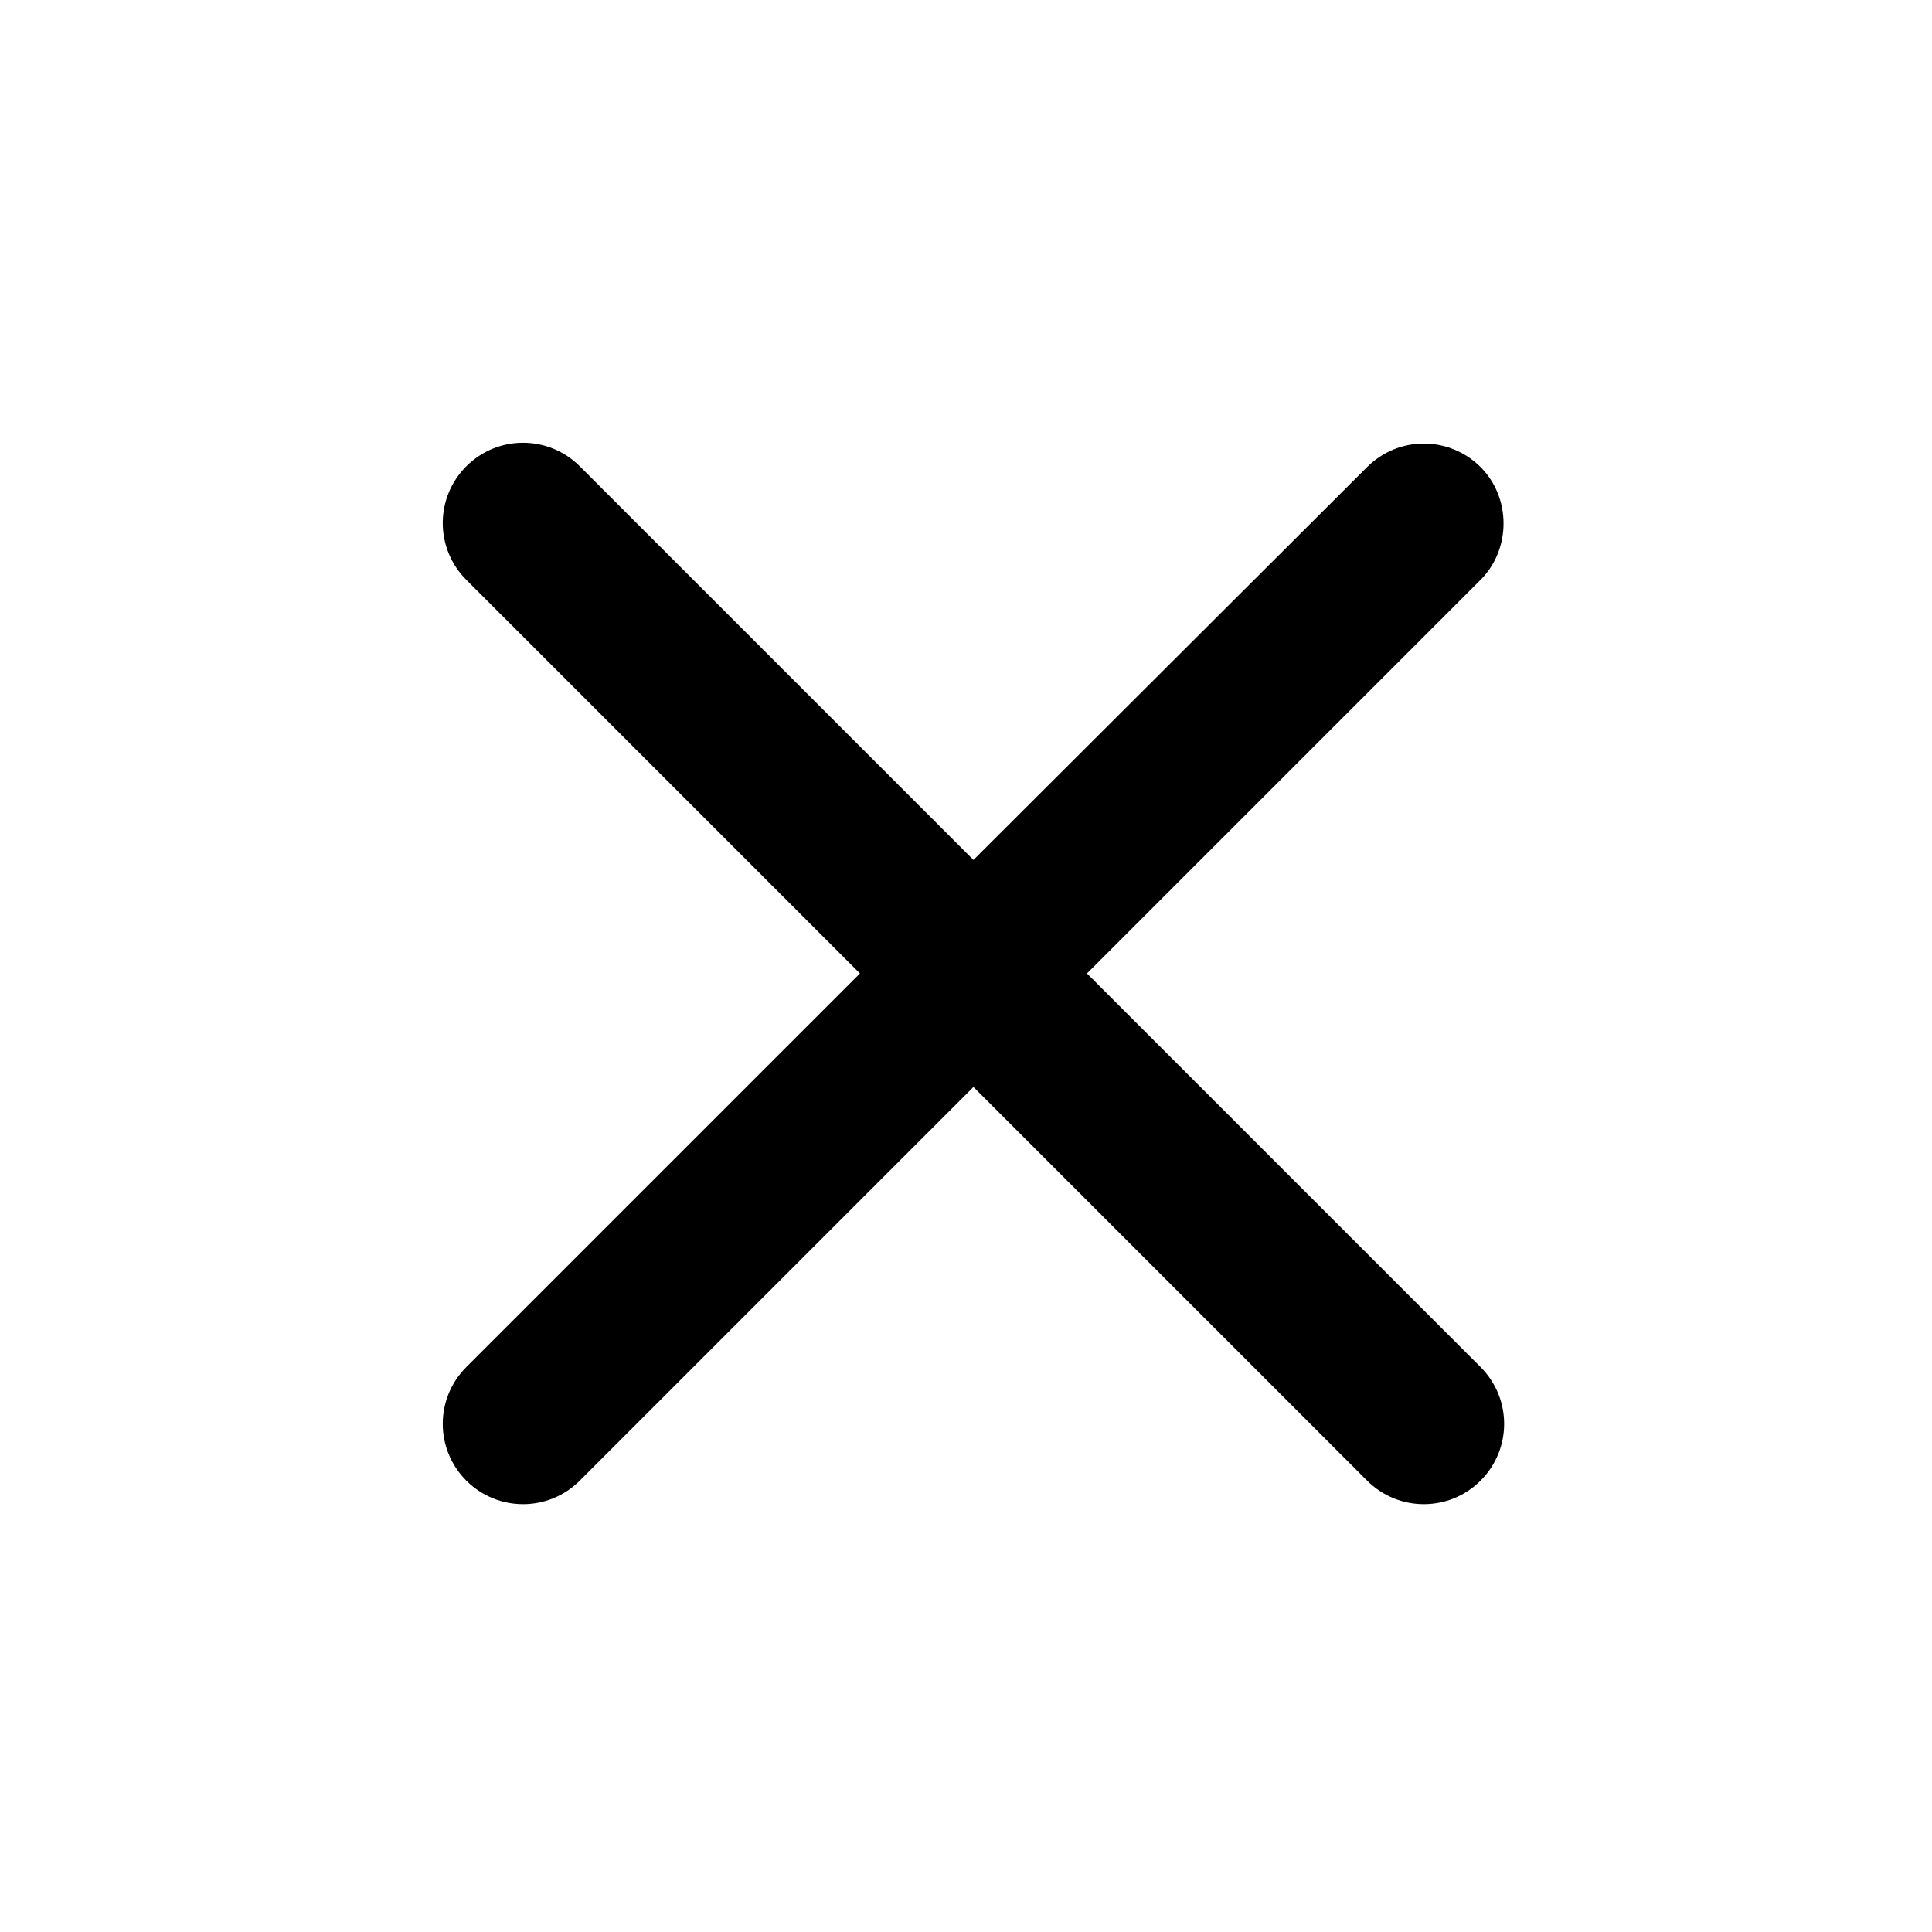
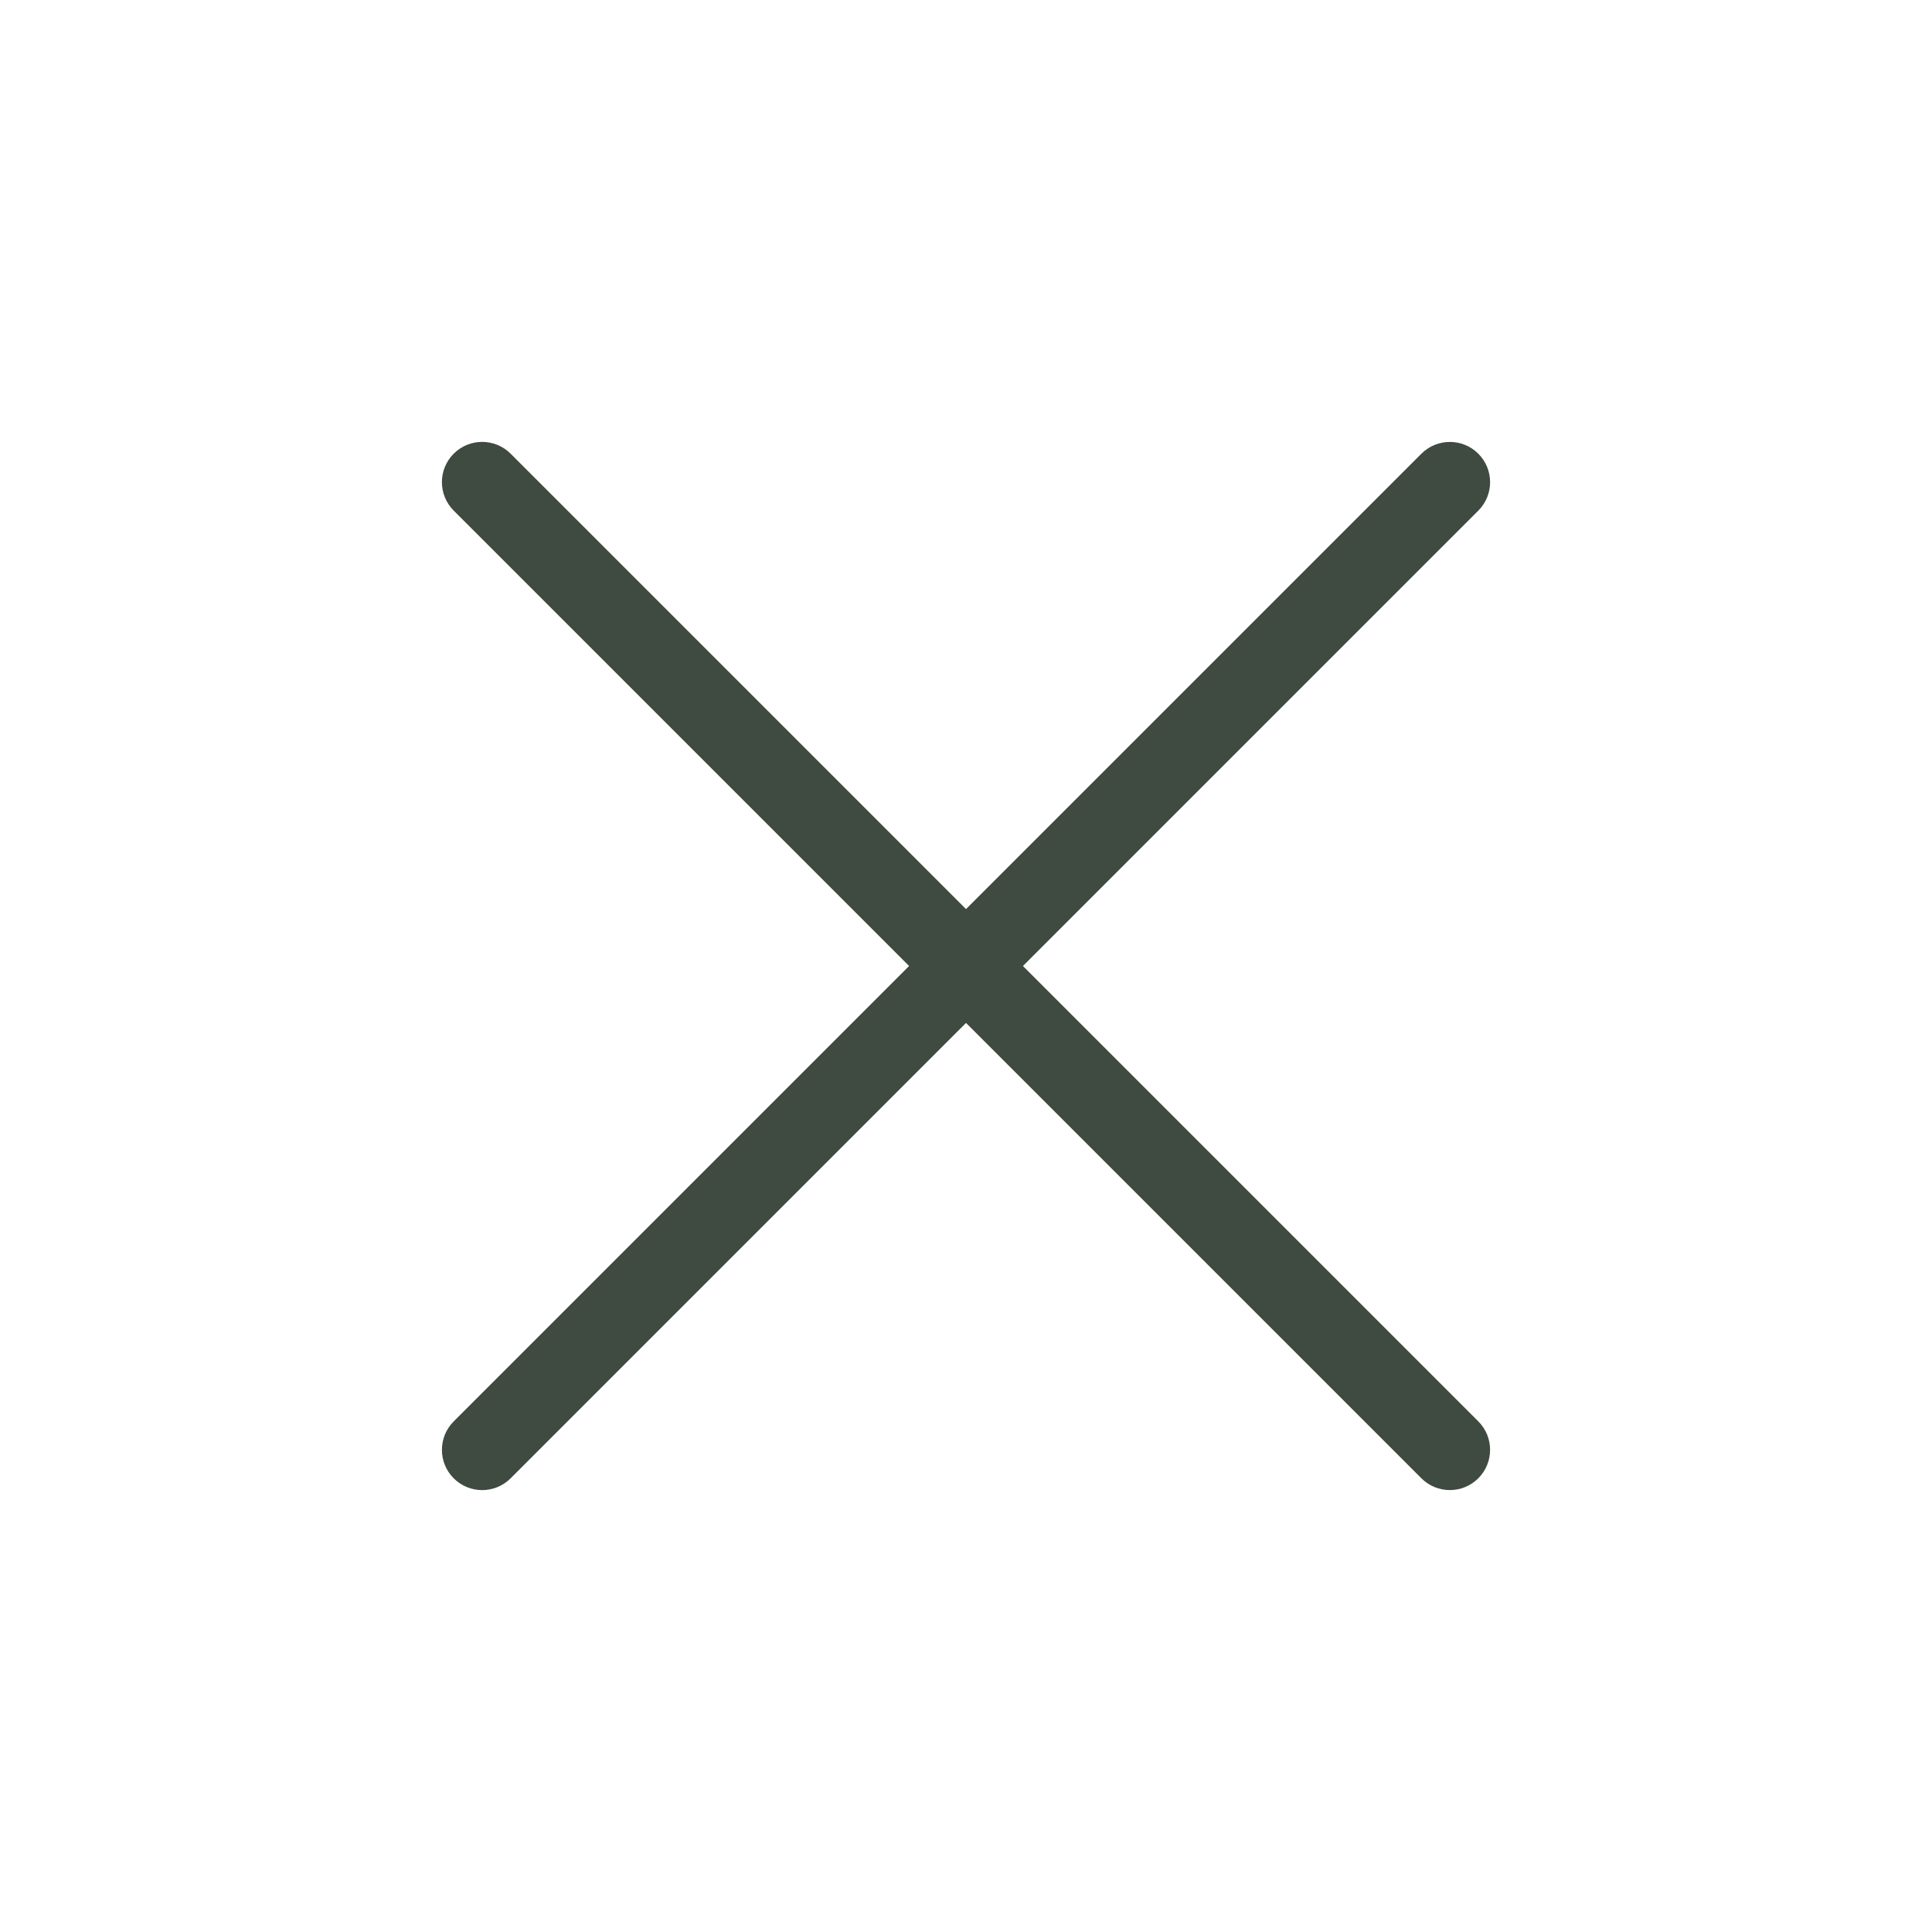
- <svg xmlns="http://www.w3.org/2000/svg" width="48" height="48" viewBox="0 0 48 48">
-   <path d="M36.785 11.605C36.005 10.825 34.745 10.825 33.965 11.605L24.185 21.365L14.405 11.585C13.625 10.805 12.365 10.805 11.585 11.585C10.805 12.365 10.805 13.625 11.585 14.405L21.365 24.185L11.585 33.965C10.805 34.745 10.805 36.005 11.585 36.785C12.365 37.565 13.625 37.565 14.405 36.785L24.185 27.005L33.965 36.785C34.745 37.565 36.005 37.565 36.785 36.785C37.565 36.005 37.565 34.745 36.785 33.965L27.005 24.185L36.785 14.405C37.545 13.645 37.545 12.365 36.785 11.605V11.605Z" />
+ <svg xmlns="http://www.w3.org/2000/svg" width="48" height="48" viewBox="0 0 48 48" fill="none">
+   <rect x="10.565" y="36.021" width="36" height="2" rx="1" transform="rotate(-45 10.5654 36.0208)" fill="#3F4A40" />
+   <rect x="11.979" y="10.565" width="36" height="2" rx="1" transform="rotate(45 11.9795 10.5652)" fill="#3F4A40" />
</svg>
